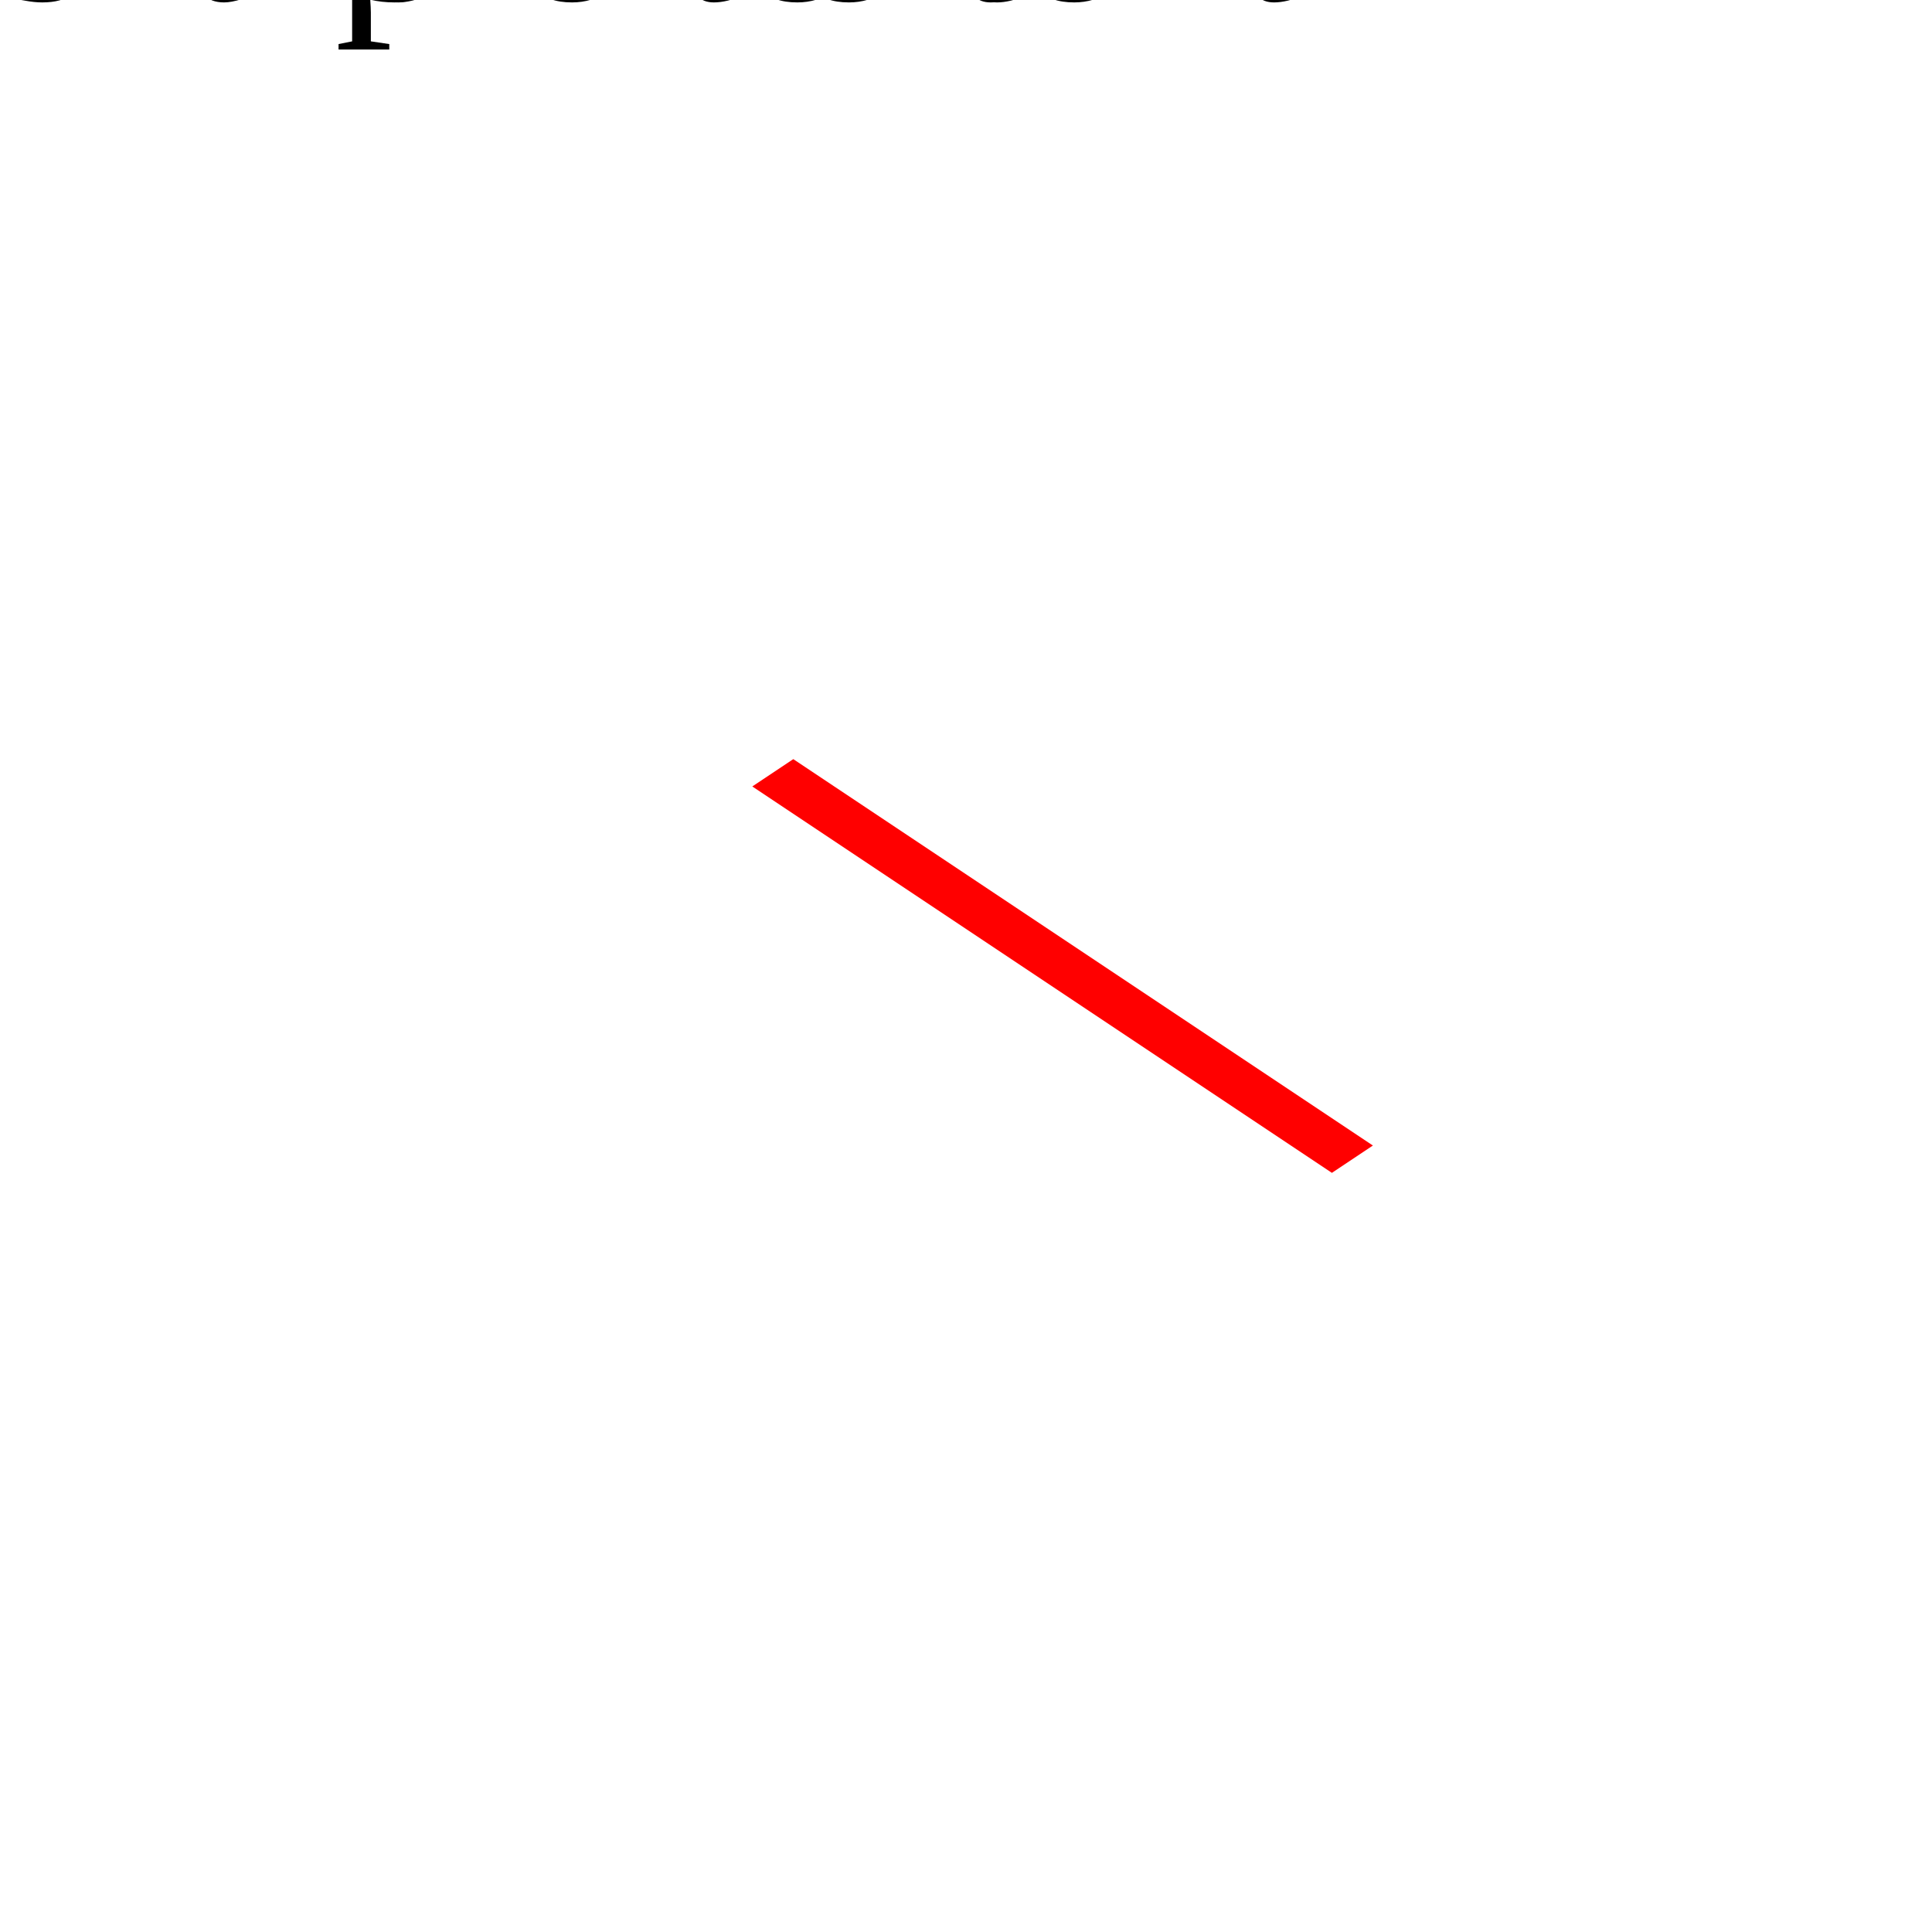
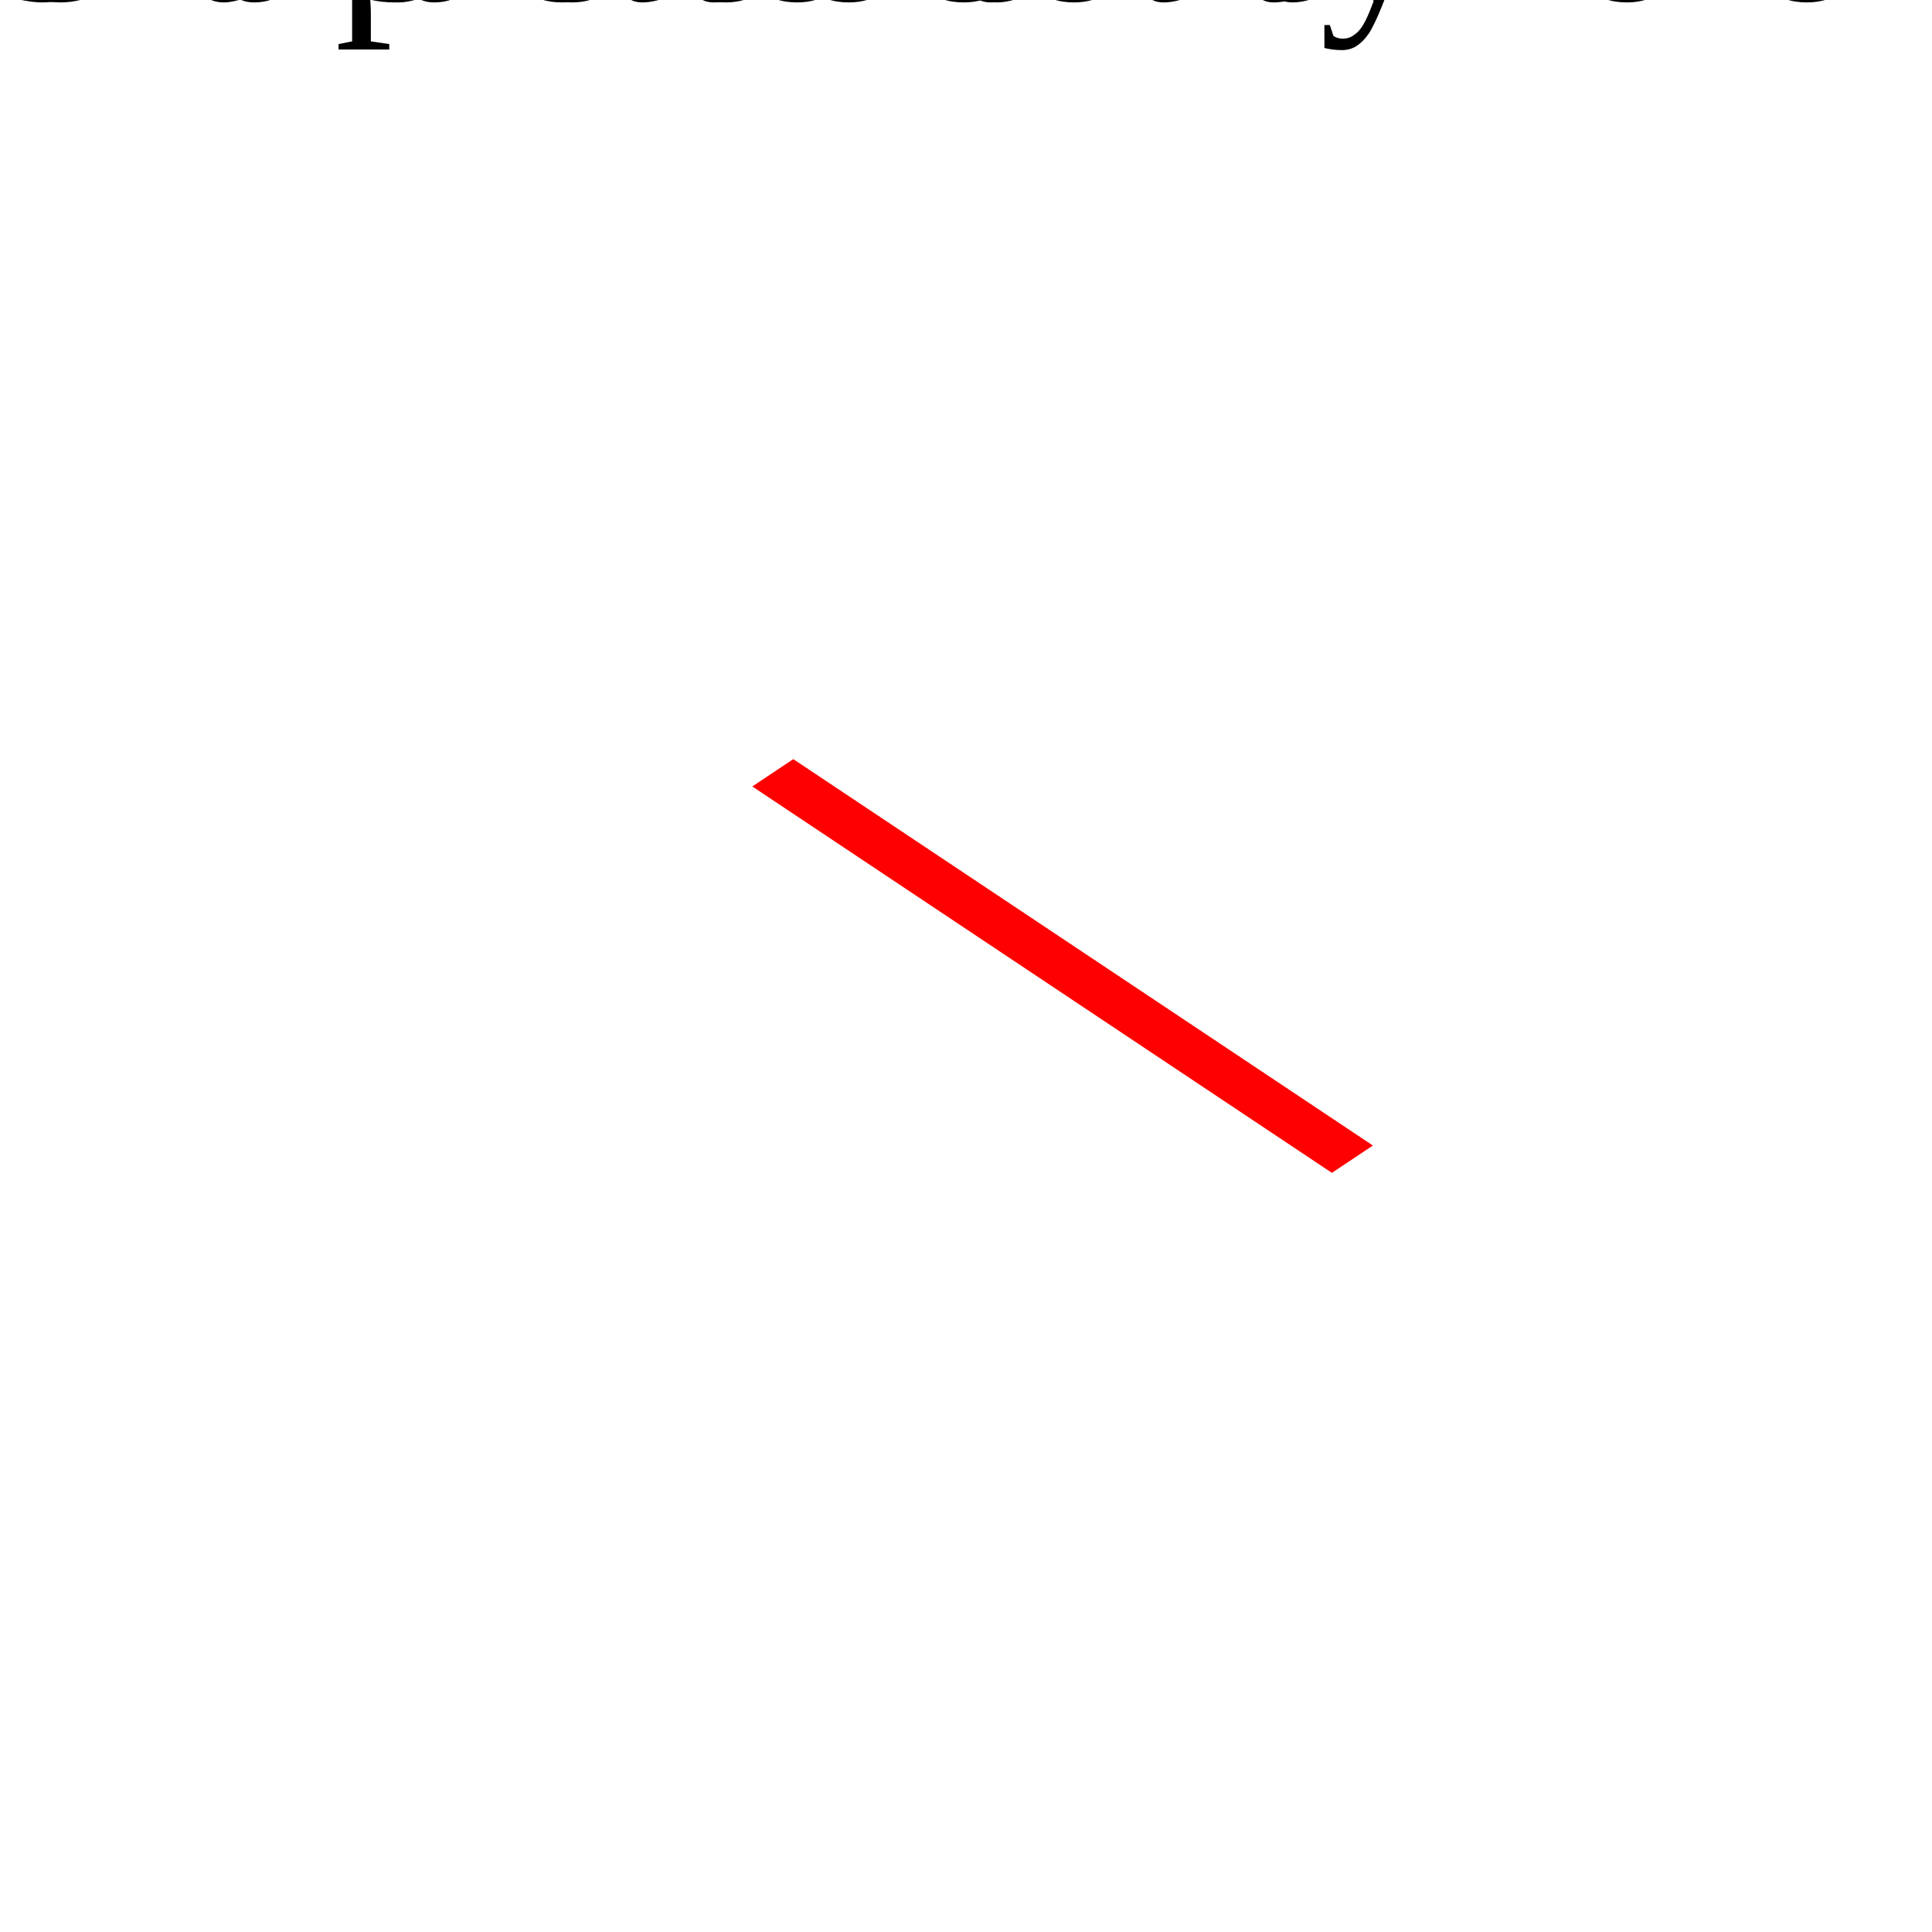
<svg xmlns="http://www.w3.org/2000/svg" width="100%" height="100%" viewBox="0 0 100 100">
  <style>
        
            .fil1 { fill:#00913f }
            .str1 { stroke:#00913f }
        
    </style>
  <path d="M 10 10 L 20 20 invalid data" transform="translate(10 20) scale(3 2)" stroke="red" my-stroke="blue" style="fill:red;my-fill:green;-webkit:value" />
  <rect style="font-size:12;" />
  <rect class="fil1 str1" />
  <text>simple text</text>
  <text>
        multi
        line
        text
    </text>
+   <text>character entity references: &gt; &gt; &gt;</text>
</svg>
